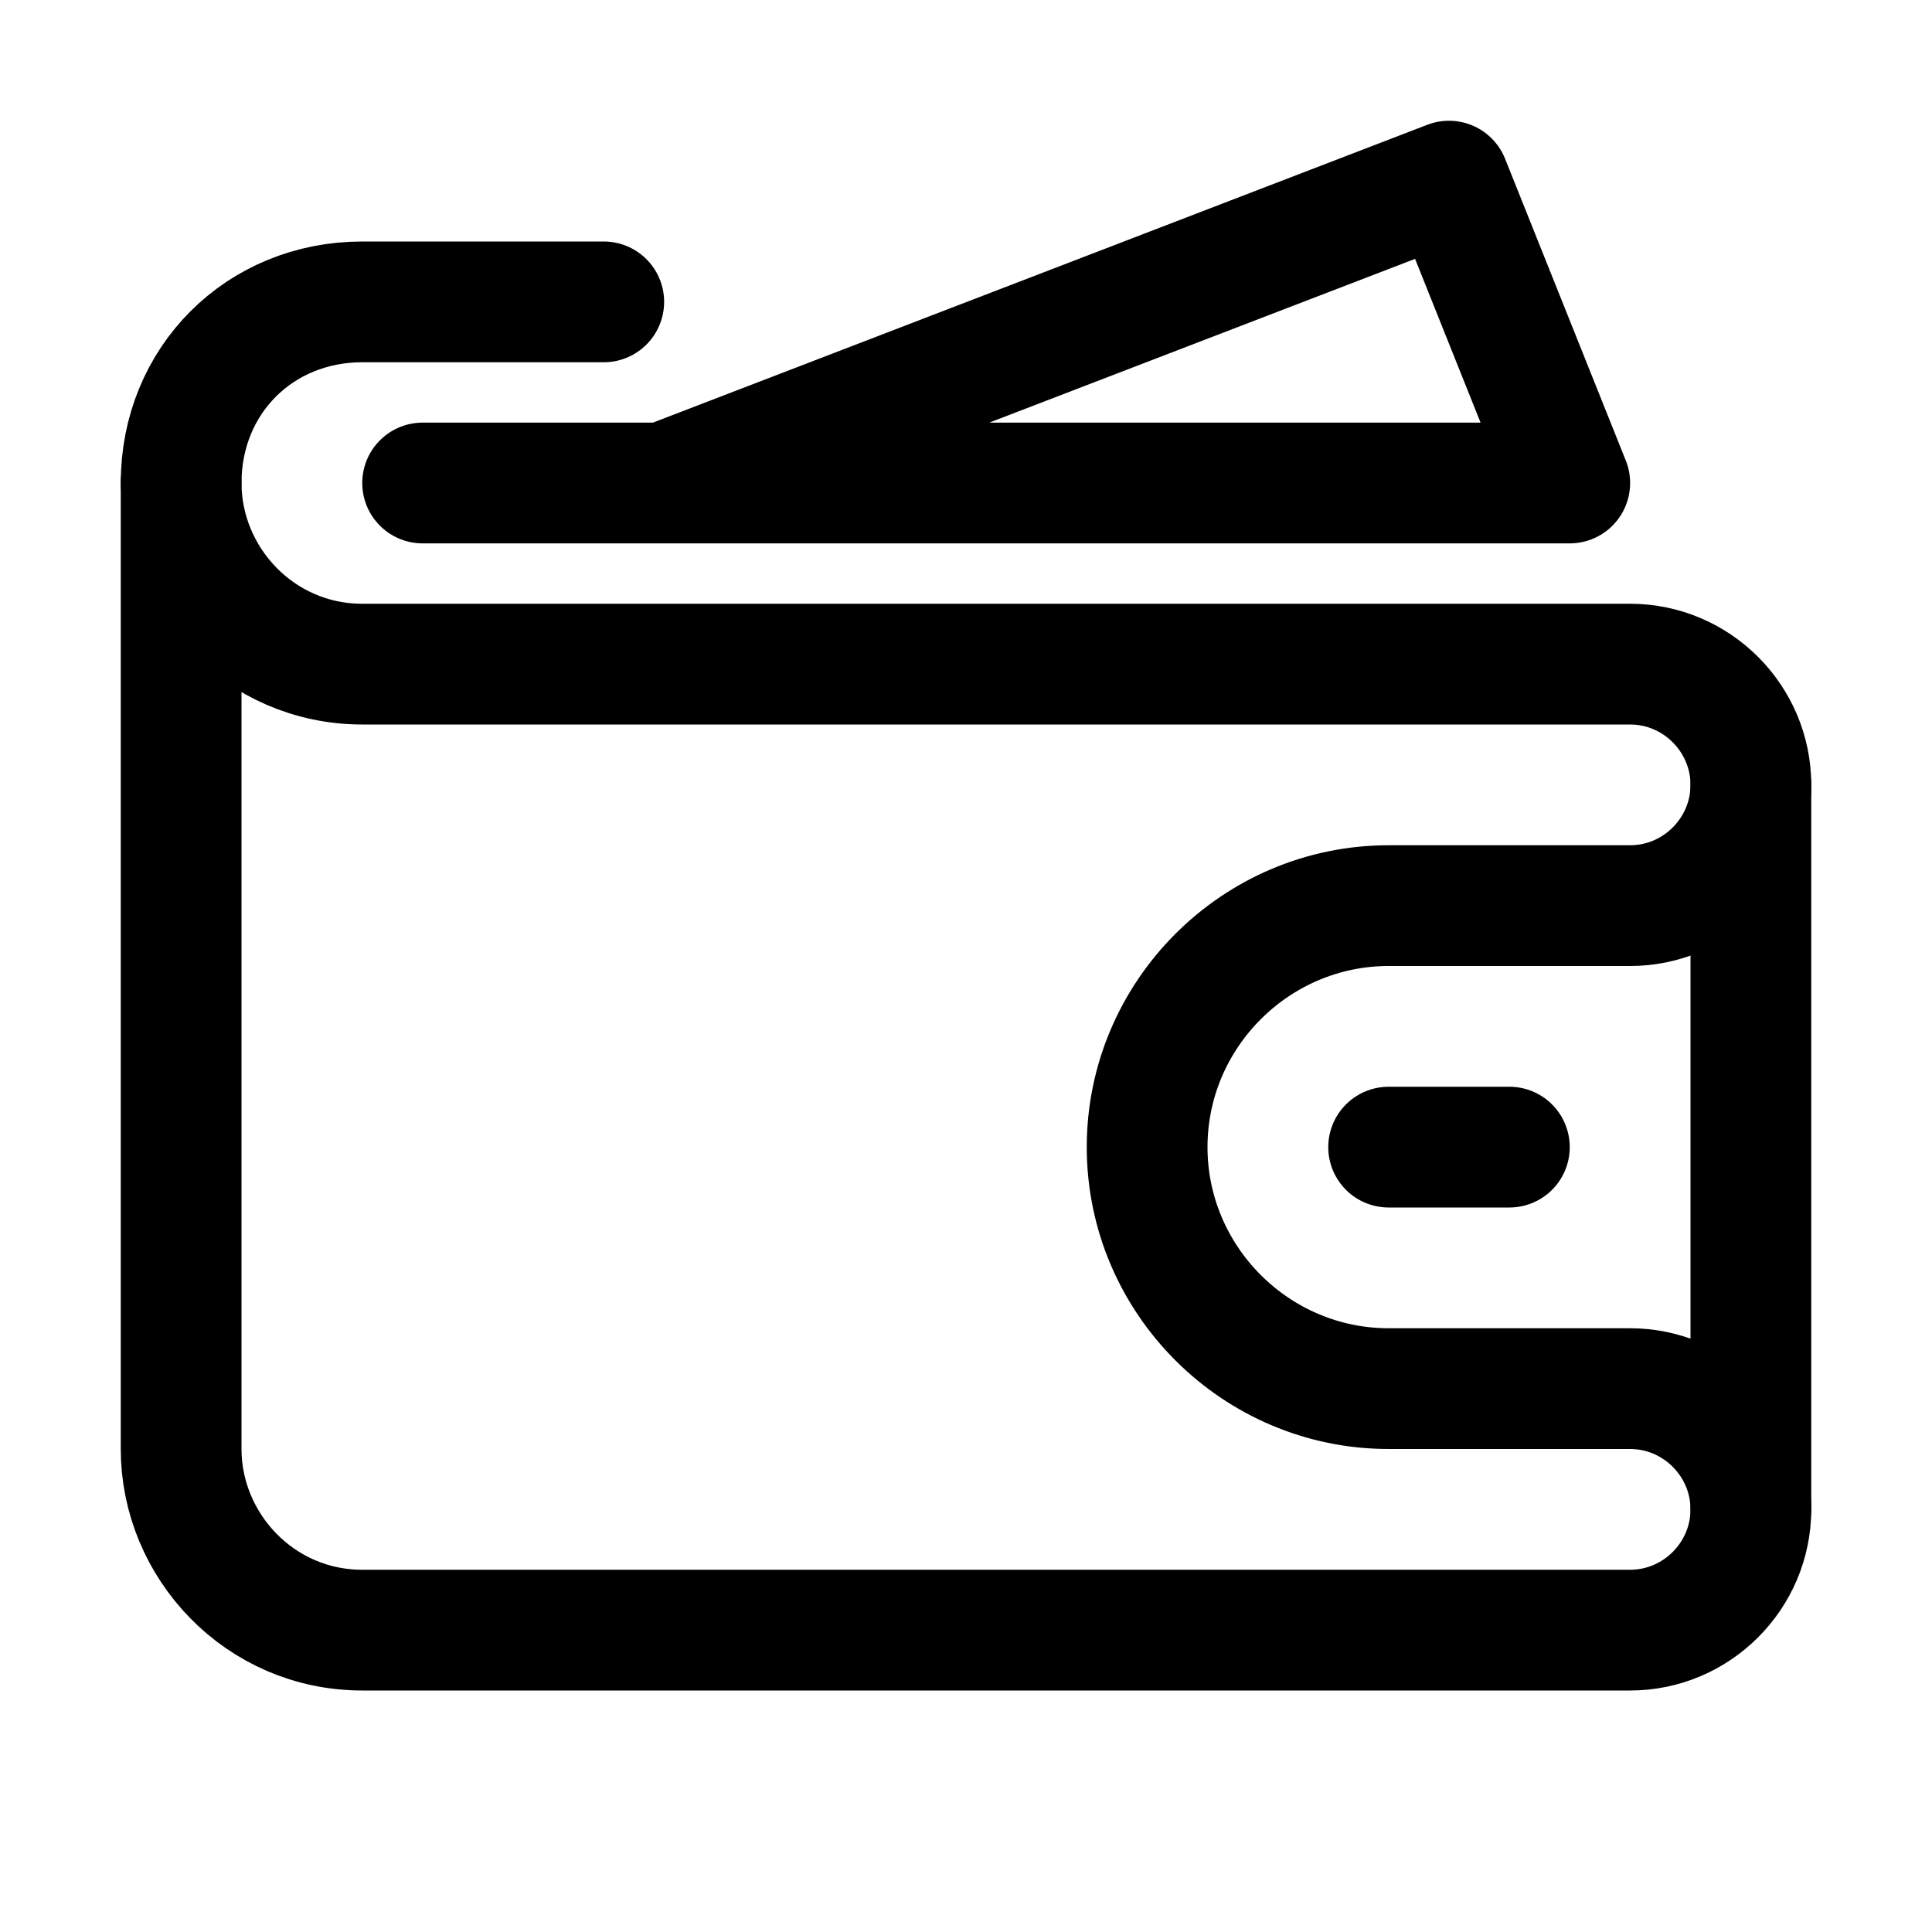
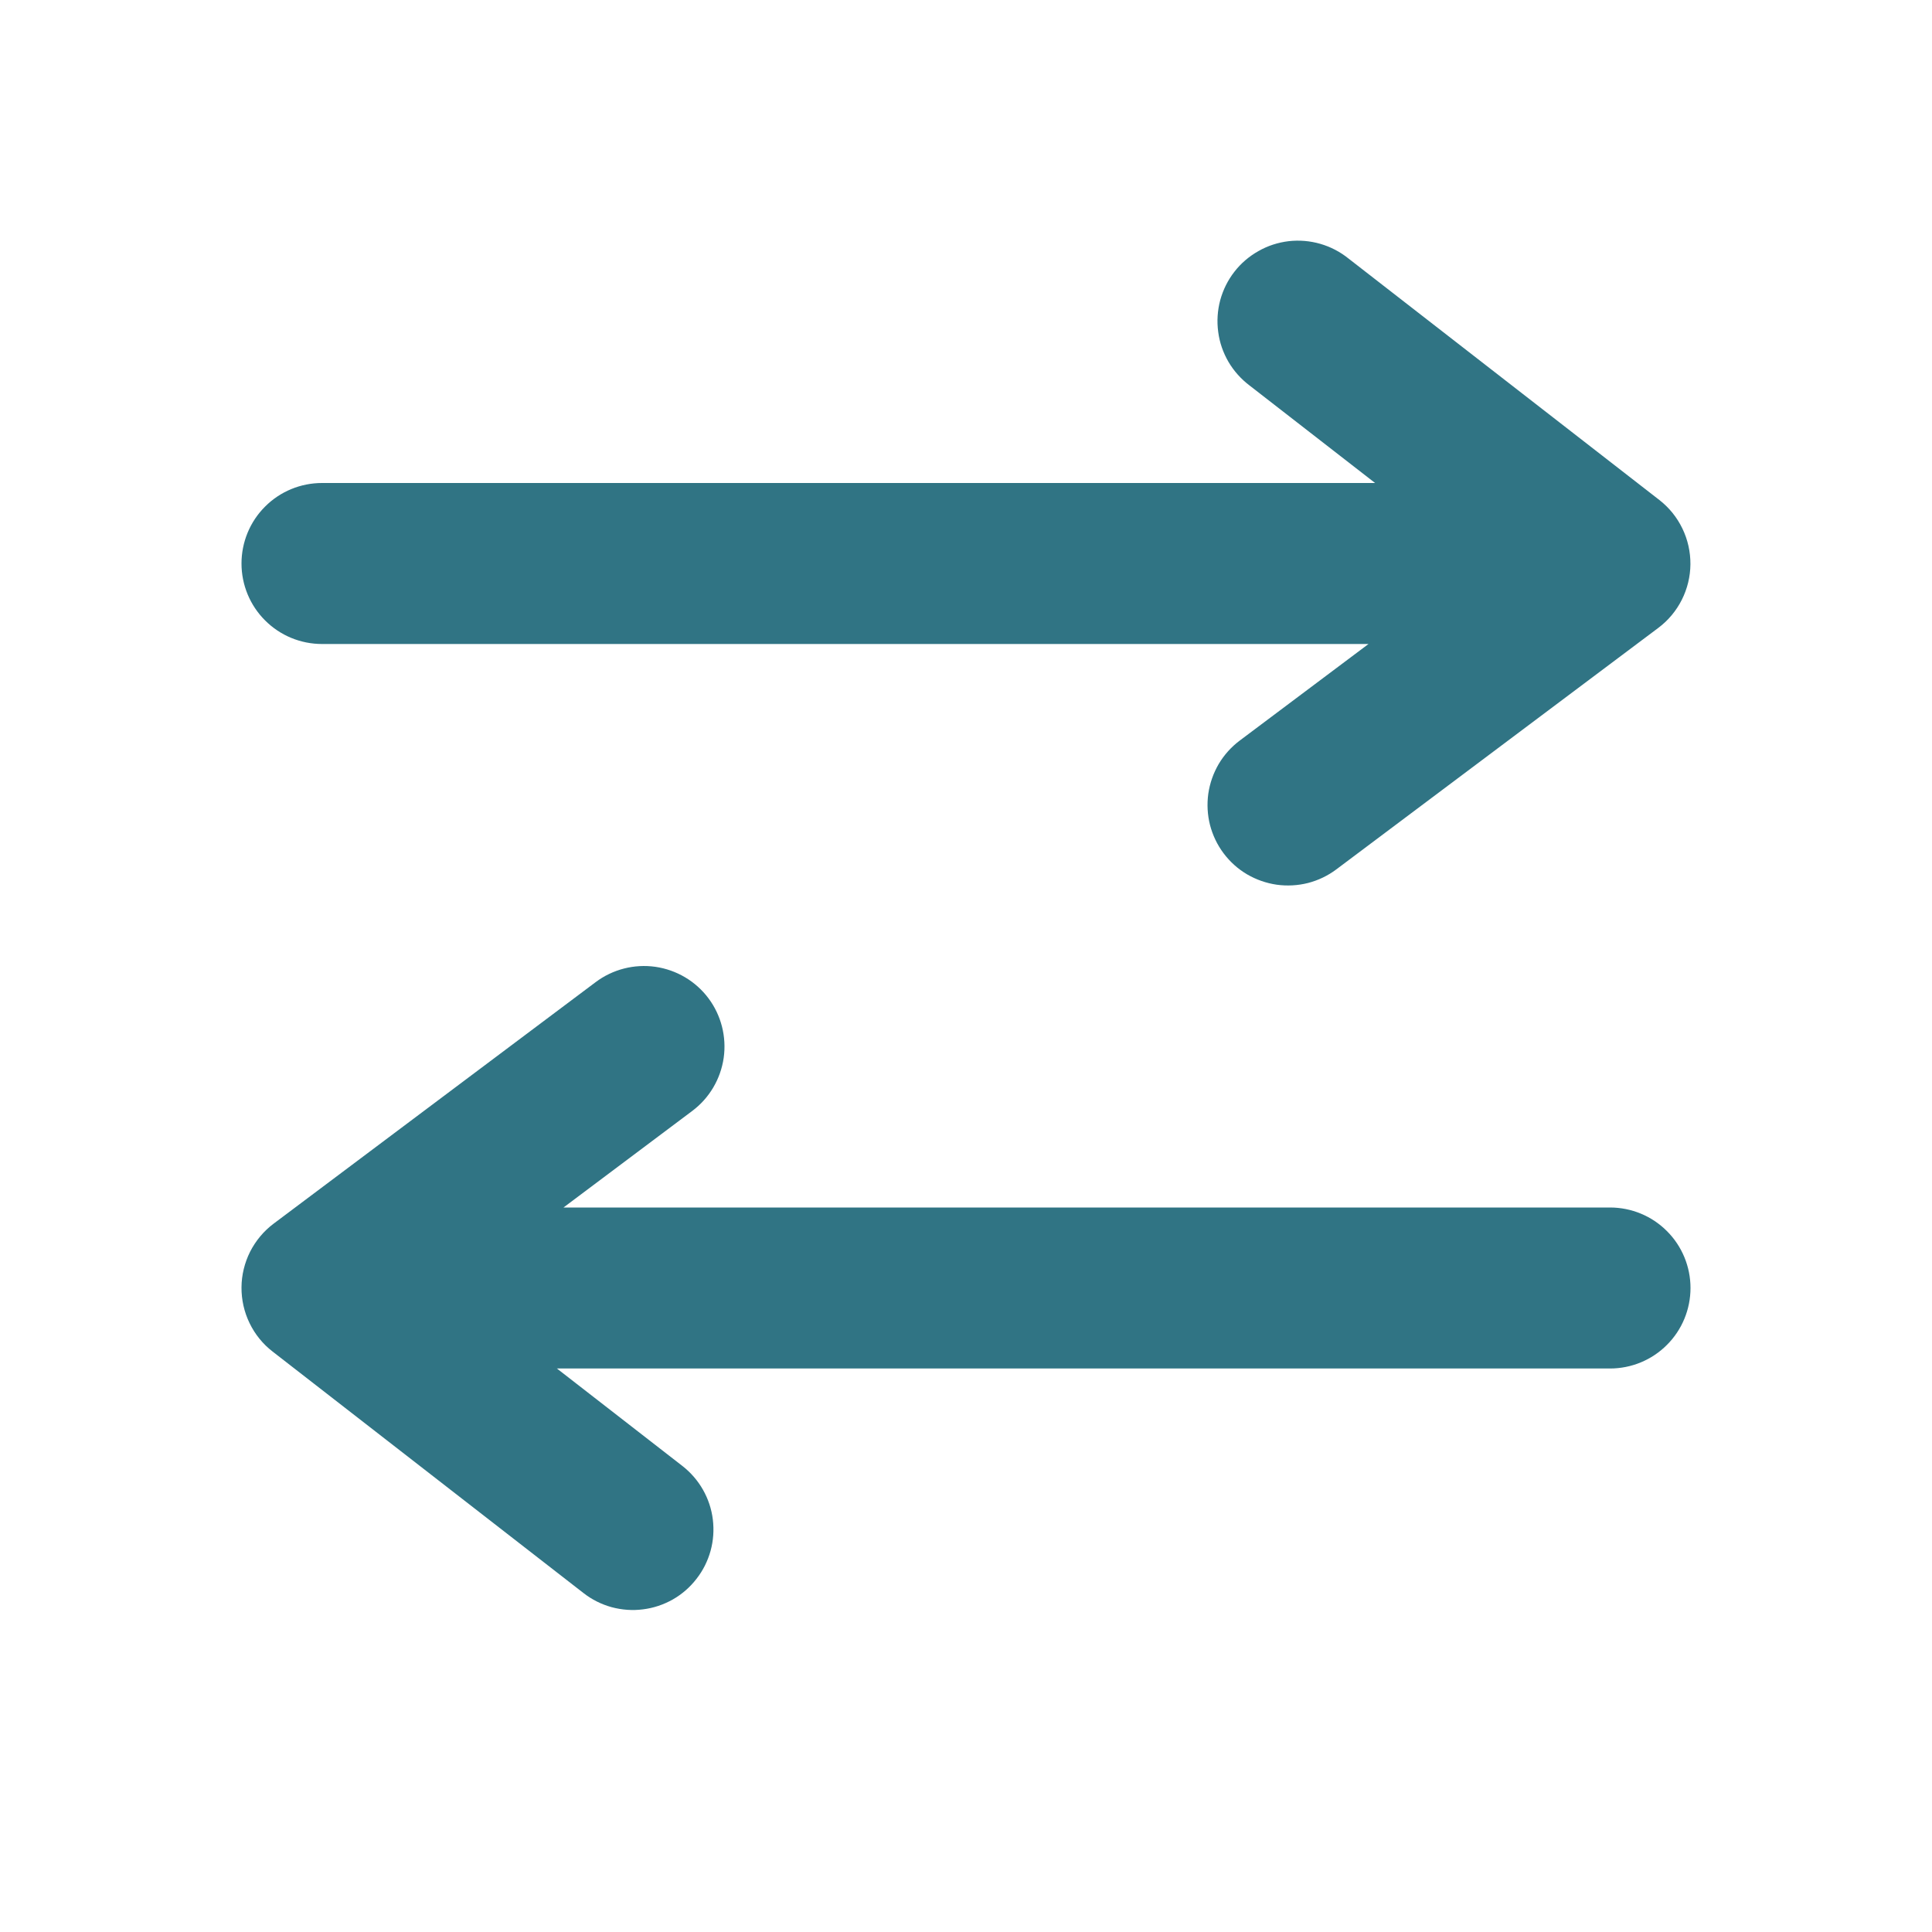
- <svg xmlns="http://www.w3.org/2000/svg" version="1.1" id="Icons" x="0px" y="0px" viewBox="0 0 32 32" style="enable-background:new 0 0 32 32;" xml:space="preserve">
-   <style type="text/css">
- 	.st0{fill:none;stroke:#000000;stroke-width:2;stroke-linecap:round;stroke-linejoin:round;stroke-miterlimit:10;}
- 	
- 		.st1{fill:none;stroke:#000000;stroke-width:2;stroke-linecap:round;stroke-linejoin:round;stroke-miterlimit:10;stroke-dasharray:3;}
- 	.st2{fill:none;stroke:#000000;stroke-width:2;stroke-linejoin:round;stroke-miterlimit:10;}
- 	.st3{fill:none;}
- </style>
-   <g>
-     <path class="st0" d="M3,8c0-1.7,1.3-3,3-3h4" id="id_101" />
-     <path class="st0" d="M19,19L19,19c0-2.2,1.8-4,4-4h4c1.1,0,2-0.9,2-2v0c0-1.1-0.9-2-2-2H6c-1.7,0-3-1.4-3-3v16c0,1.6,1.3,3,3,3h21   c1.1,0,2-0.9,2-2v0c0-1.1-0.9-2-2-2h-4C20.8,23,19,21.2,19,19z" id="id_102" />
-   </g>
-   <polyline class="st0" points="11,8 24,3 26,8 7,8 " id="id_103" />
-   <line class="st0" x1="23" y1="19" x2="25" y2="19" id="id_104" />
-   <line class="st0" x1="29" y1="13" x2="29" y2="25" id="id_105" />
-   <rect x="-360" y="-216" class="st3" width="536" height="680" id="id_106" />
+ <svg xmlns="http://www.w3.org/2000/svg" width="24" height="24" viewBox="0 0 24 24" fill="none">
+   <path d="M7.249 19.79L3.387 16.79C3.265 16.696 3.167 16.575 3.1 16.436C3.033 16.298 2.999 16.146 3 15.992C3.001 15.838 3.038 15.687 3.107 15.549C3.177 15.412 3.277 15.292 3.4 15.2L7.4 12.2C7.612 12.041 7.879 11.973 8.141 12.01C8.404 12.048 8.641 12.188 8.8 12.4C8.959 12.612 9.027 12.879 8.99 13.141C8.952 13.404 8.812 13.641 8.6 13.8L7 15H20C20.265 15 20.52 15.105 20.707 15.293C20.895 15.48 21 15.735 21 16C21 16.265 20.895 16.52 20.707 16.707C20.52 16.895 20.265 17 20 17H6.918L8.476 18.21C8.58 18.291 8.667 18.391 8.732 18.505C8.797 18.619 8.839 18.745 8.855 18.875C8.871 19.006 8.862 19.138 8.827 19.265C8.792 19.391 8.733 19.51 8.652 19.613C8.572 19.717 8.472 19.804 8.358 19.869C8.243 19.934 8.118 19.976 7.987 19.992C7.857 20.009 7.725 19.999 7.598 19.965C7.471 19.93 7.353 19.871 7.249 19.79V19.79ZM15.2 10.6C15.121 10.495 15.064 10.375 15.031 10.248C14.999 10.121 14.992 9.989 15.01 9.859C15.029 9.729 15.073 9.604 15.139 9.491C15.206 9.378 15.295 9.279 15.4 9.2L17 8H4C3.735 8 3.48 7.895 3.293 7.707C3.105 7.52 3 7.265 3 7C3 6.735 3.105 6.48 3.293 6.293C3.48 6.105 3.735 6 4 6H17.082L15.524 4.79C15.418 4.71 15.328 4.61 15.261 4.496C15.194 4.381 15.15 4.255 15.133 4.123C15.115 3.991 15.124 3.857 15.158 3.729C15.193 3.601 15.252 3.481 15.334 3.376C15.415 3.271 15.517 3.184 15.633 3.119C15.748 3.053 15.876 3.012 16.008 2.996C16.14 2.981 16.273 2.992 16.401 3.029C16.529 3.066 16.648 3.128 16.751 3.211L20.613 6.211C20.734 6.305 20.832 6.426 20.899 6.565C20.966 6.703 21 6.855 20.999 7.009C20.998 7.162 20.961 7.314 20.892 7.451C20.823 7.588 20.723 7.708 20.6 7.8L16.6 10.8C16.495 10.879 16.375 10.936 16.248 10.969C16.121 11.001 15.989 11.008 15.859 10.99C15.729 10.971 15.604 10.927 15.491 10.861C15.377 10.794 15.279 10.705 15.2 10.6V10.6Z" fill="#307484" id="id_102" />
</svg>
